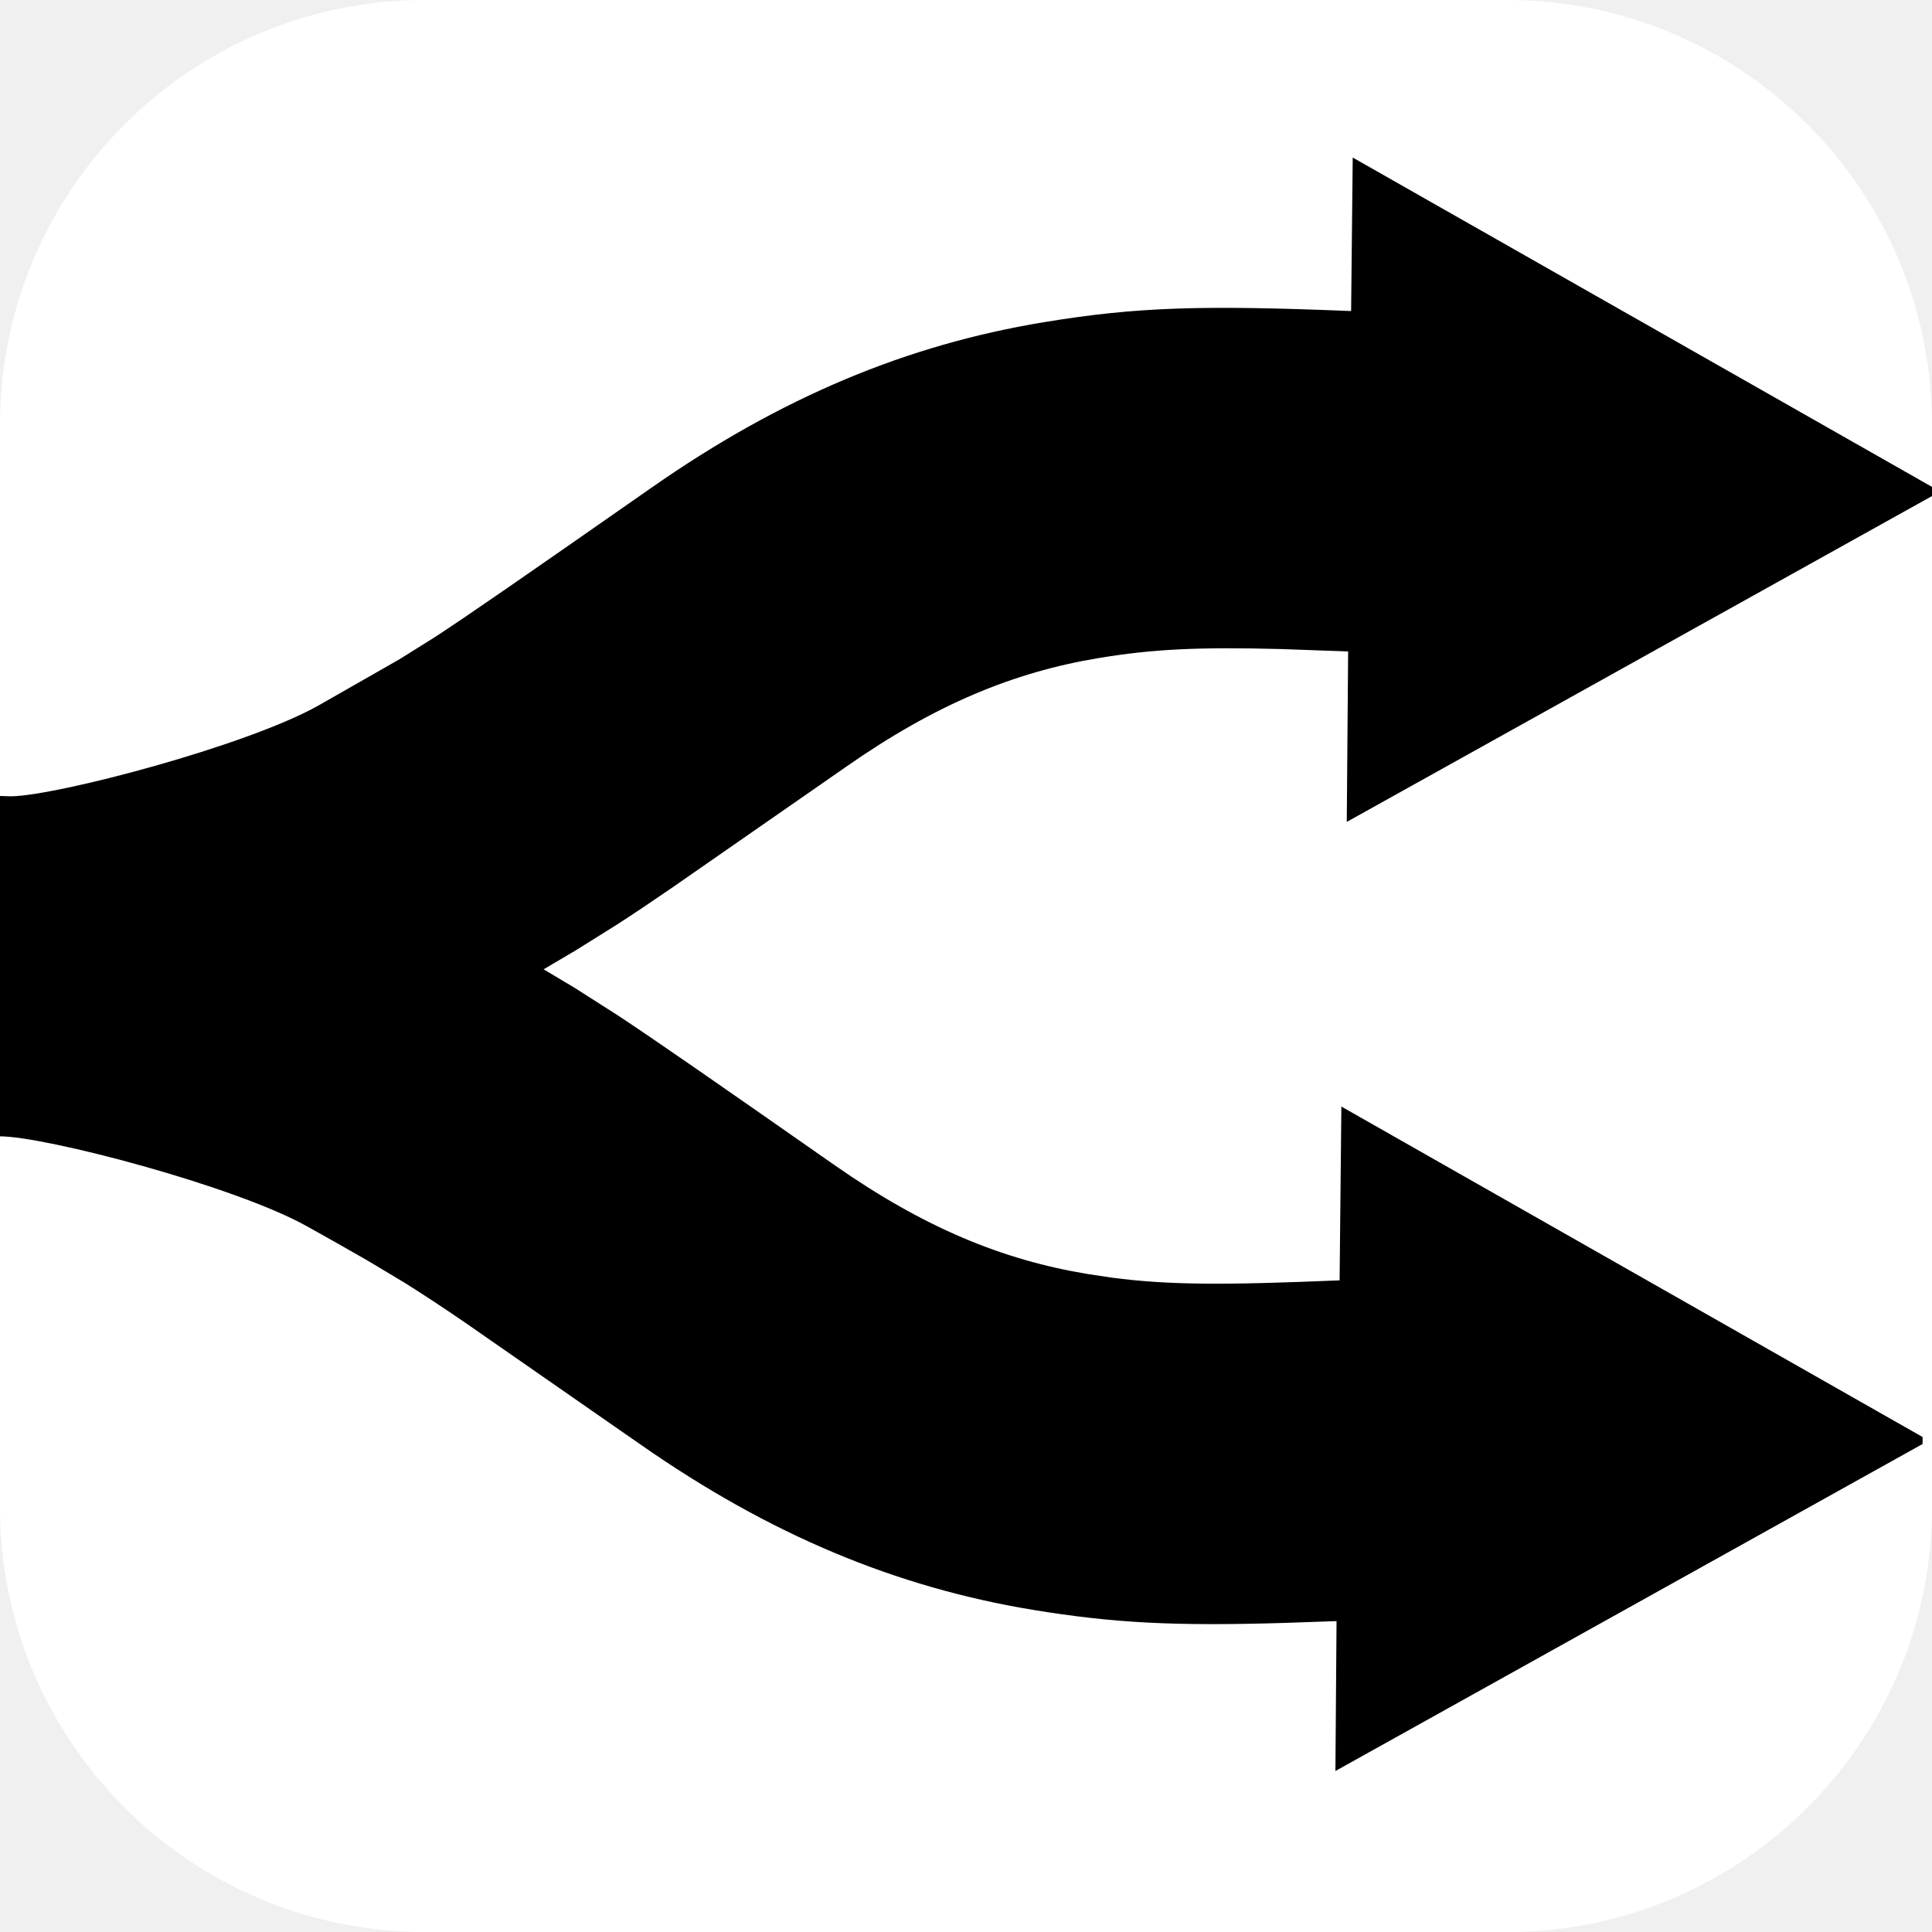
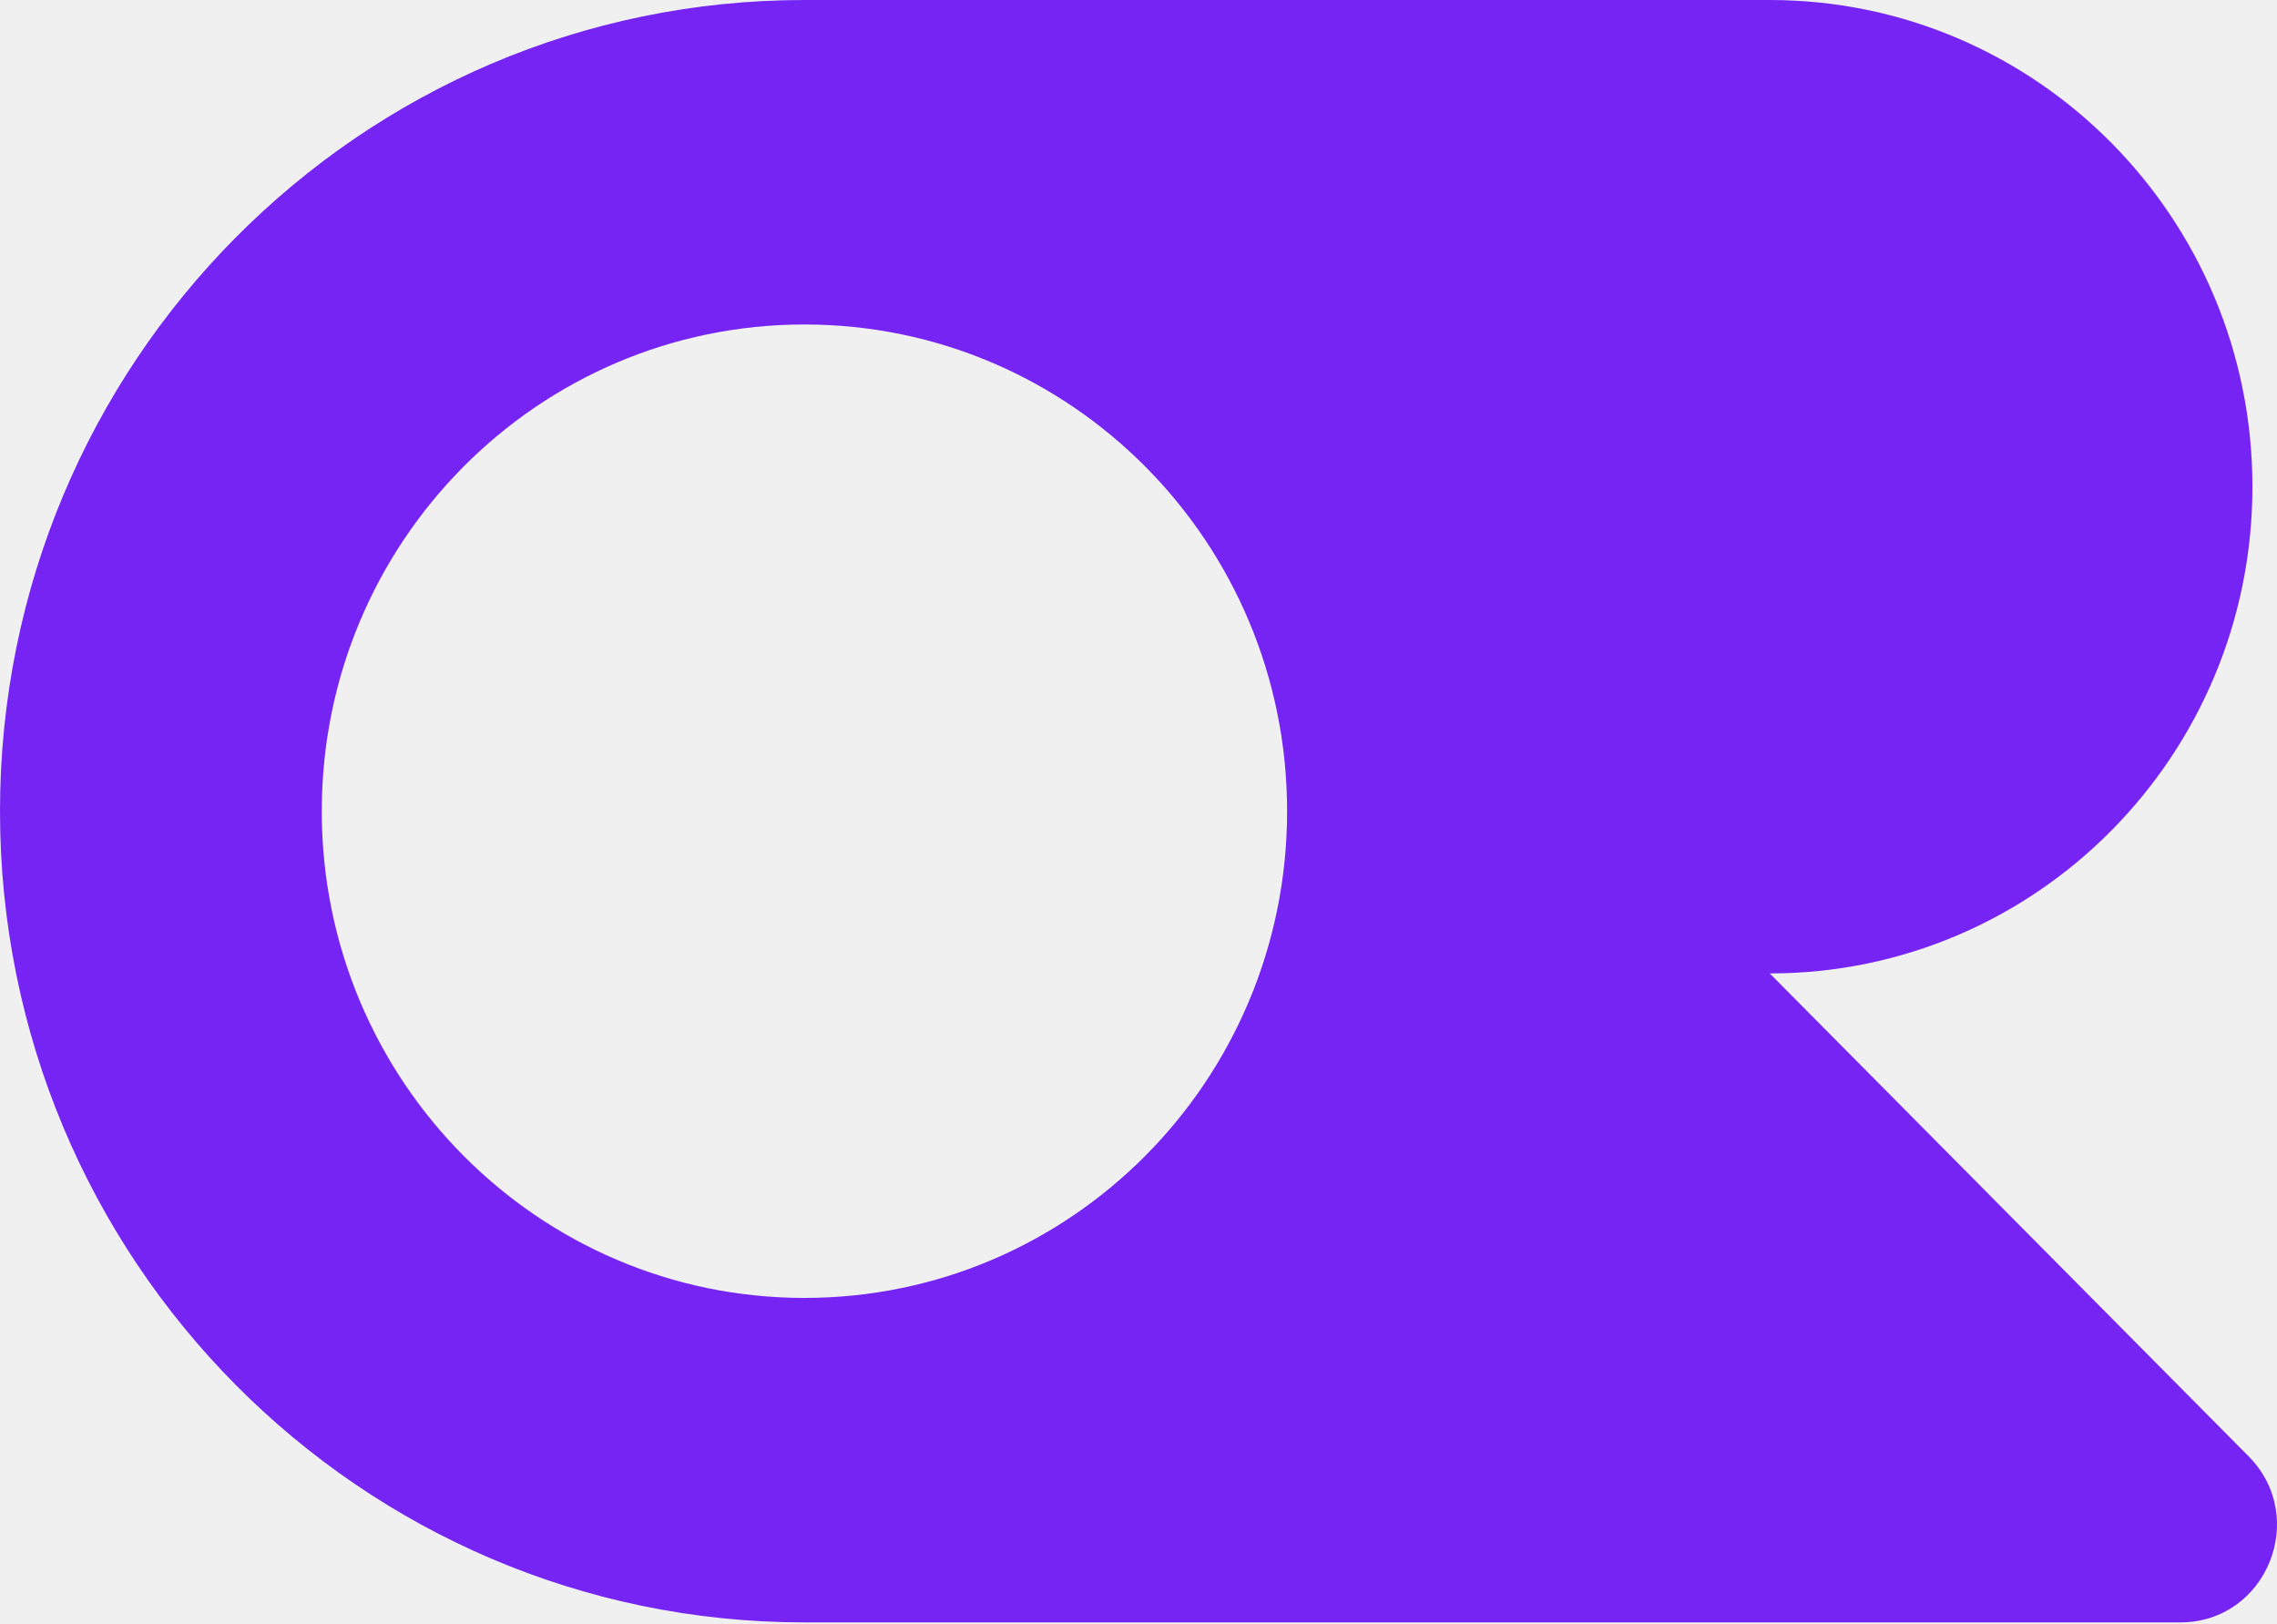
- <svg xmlns="http://www.w3.org/2000/svg" fill="currentColor" fill-rule="evenodd" height="1em" style="flex:none;line-height:1" viewBox="0 0 24 24" width="1em">
-   <rect data-kw-bg="1" x="0" y="0" width="24" height="24" rx="5.28" fill="#FFFFFF" />
-   <path d="M16.804 1.957l7.22 4.105v.087L16.73 10.21l.017-2.117-.821-.03c-1.059-.028-1.611.002-2.268.11-1.064.175-2.038.577-3.147 1.352L8.345 11.03c-.284.195-.495.336-.68.455l-.515.322-.397.234.385.23.53.338c.476.314 1.17.796 2.701 1.866 1.11.775 2.083 1.177 3.147 1.352l.3.045c.694.091 1.375.094 2.825.033l.022-2.159 7.22 4.105v.087L16.589 22l.014-1.862-.635.022c-1.386.042-2.137.002-3.138-.162-1.694-.28-3.26-.926-4.881-2.059l-2.158-1.5a21.997 21.997 0 00-.755-.498l-.467-.28a55.927 55.927 0 00-.76-.43C2.908 14.73.563 14.116 0 14.116V9.888l.14.004c.564-.007 2.91-.622 3.809-1.124l1.016-.58.438-.274c.428-.28 1.072-.726 2.686-1.853 1.621-1.133 3.186-1.78 4.881-2.059 1.152-.19 1.974-.213 3.814-.138l.02-1.907z" />
+ <svg xmlns="http://www.w3.org/2000/svg" width="1024" height="730" viewBox="0 0 1024 730" fill="none">
+   <path d="M795.893 0C915.776 0 1012.95 97.996 1012.95 218.88C1012.95 339.764 915.776 437.76 795.893 437.76L1011.2 654.869C1038.55 682.447 1019.18 729.6 980.504 729.6H361.77C161.97 729.6 0 566.273 0 364.8C0 163.327 161.97 0 361.77 0L795.893 0ZM361.77 145.92C241.89 145.92 144.708 243.916 144.708 364.8C144.708 485.684 241.89 583.68 361.77 583.68C481.649 583.68 578.831 485.684 578.831 364.8C578.831 243.916 481.649 145.92 361.77 145.92Z" fill="#7624F4" />
</svg>
